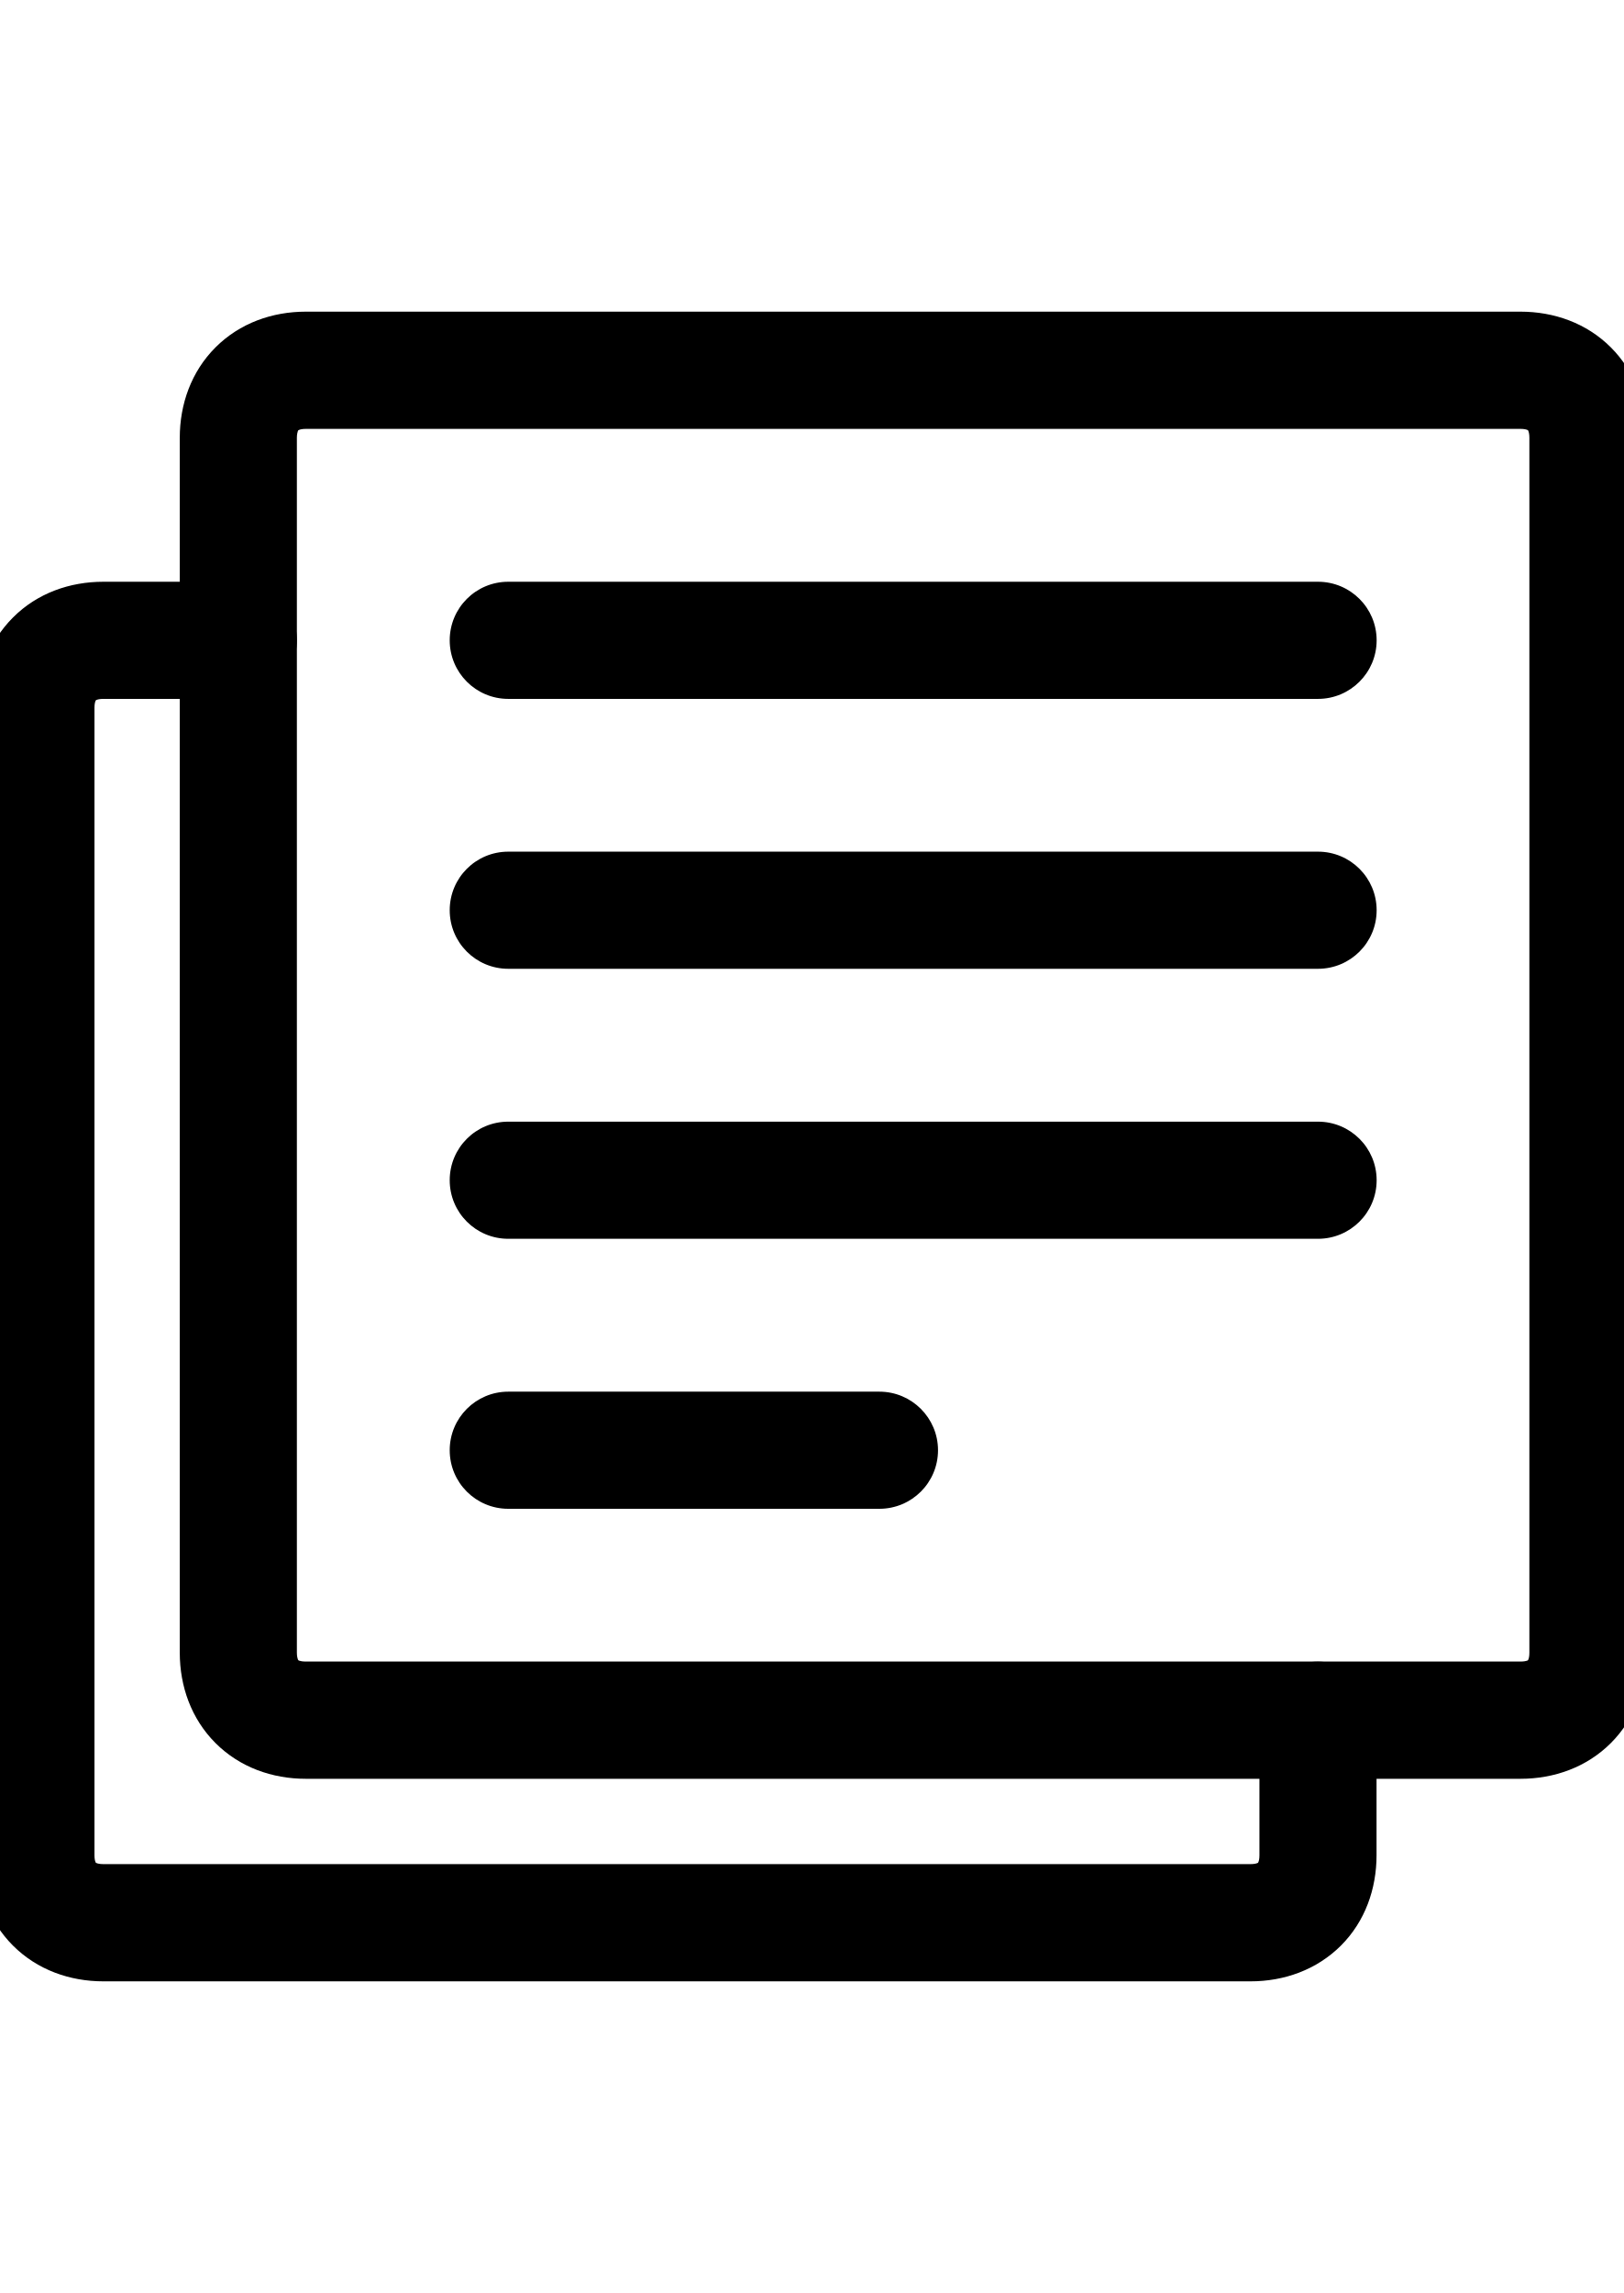
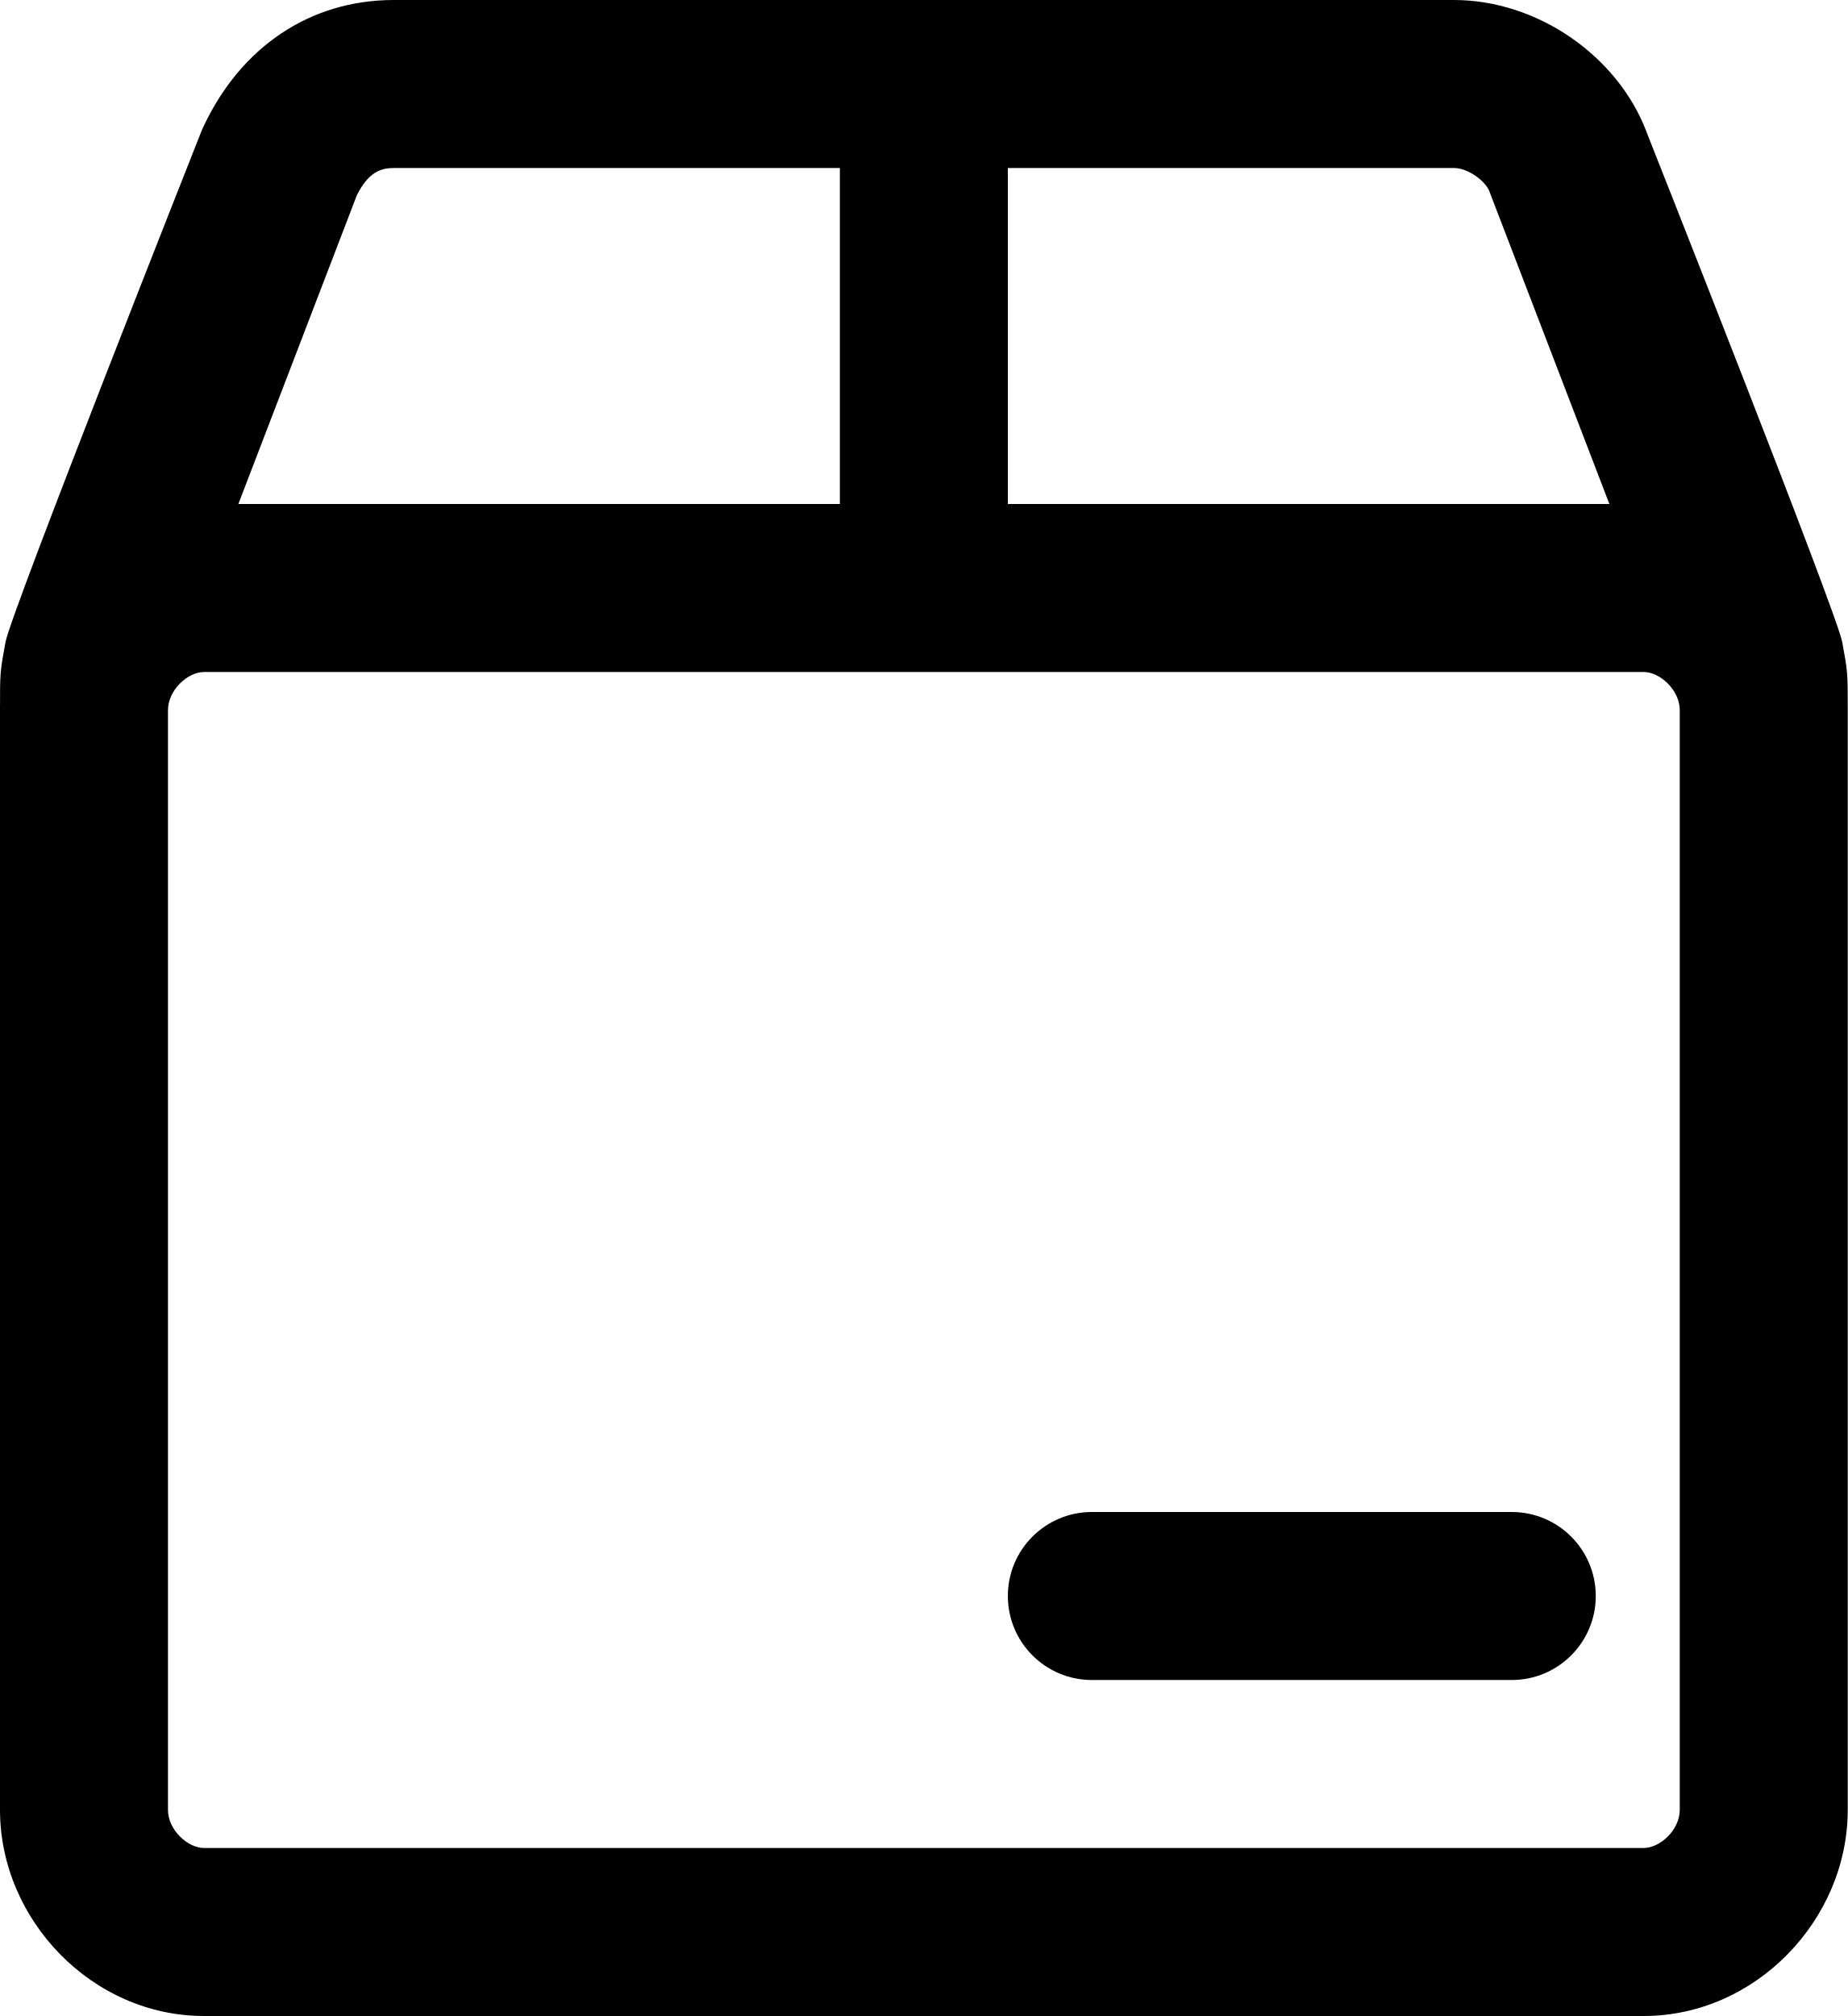
- <svg xmlns="http://www.w3.org/2000/svg" width="100%" height="100%" viewBox="0 0 17 24" version="1.1" xml:space="preserve" style="fill-rule:evenodd;clip-rule:evenodd;stroke-linejoin:round;stroke-miterlimit:1.414;">
-   <path d="M2.256,3.636c0.254,-0.254 0.594,-0.374 0.946,-0.374l12.716,0c0.351,0 0.692,0.12 0.946,0.374c0.254,0.254 0.374,0.595 0.374,0.946l0,12.716c0,0.351 -0.12,0.692 -0.374,0.946c-0.254,0.254 -0.595,0.374 -0.946,0.374l-12.716,0c-0.352,0 -0.692,-0.12 -0.946,-0.374c-0.254,-0.254 -0.374,-0.595 -0.374,-0.946l0,-12.716c0,-0.351 0.12,-0.692 0.374,-0.946Zm0.862,0.877c-0.003,0.01 -0.01,0.031 -0.01,0.069l0,12.716c0,0.038 0.007,0.06 0.01,0.069c0.003,0.006 0.004,0.009 0.005,0.01c0,0 0,0 0,0c0,0 0,0 0,0c0.001,0 0.004,0.002 0.01,0.005c0.009,0.003 0.031,0.009 0.069,0.009l12.716,0c0.038,0 0.059,-0.006 0.069,-0.009c0.009,-0.004 0.011,-0.006 0.01,-0.005c-0.002,0.001 0.001,-0.001 0.004,-0.01c0.004,-0.009 0.01,-0.031 0.01,-0.069l0,-12.716c0,-0.038 -0.006,-0.059 -0.01,-0.069c-0.003,-0.009 -0.006,-0.011 -0.004,-0.01c-0.001,0 -0.004,-0.002 -0.01,-0.004c-0.01,-0.004 -0.031,-0.01 -0.069,-0.01l-12.716,0c-0.038,0 -0.06,0.006 -0.069,0.01c-0.009,0.003 -0.011,0.006 -0.01,0.004c0.001,-0.001 -0.001,0.001 -0.005,0.01Zm12.879,-0.009c0,0 0,0 0,-0.001c0,0.001 0,0.001 0,0.001Z" />
-   <path d="M4.708,6.702c0,-0.339 0.274,-0.613 0.613,-0.613l8.477,0c0.339,0 0.614,0.274 0.614,0.613c0,0.338 -0.275,0.613 -0.614,0.613l-8.477,0c-0.339,0 -0.613,-0.275 -0.613,-0.613Z" />
-   <path d="M4.708,9.527c0,-0.339 0.274,-0.613 0.613,-0.613l8.477,0c0.339,0 0.614,0.274 0.614,0.613c0,0.339 -0.275,0.613 -0.614,0.613l-8.477,0c-0.339,0 -0.613,-0.274 -0.613,-0.613Z" />
-   <path d="M4.708,12.353c0,-0.339 0.274,-0.613 0.613,-0.613l8.477,0c0.339,0 0.614,0.274 0.614,0.613c0,0.339 -0.275,0.613 -0.614,0.613l-8.477,0c-0.339,0 -0.613,-0.274 -0.613,-0.613Z" />
-   <path d="M4.708,15.179c0,-0.338 0.274,-0.613 0.613,-0.613l3.885,0c0.339,0 0.614,0.275 0.614,0.613c0,0.339 -0.275,0.613 -0.614,0.613l-3.885,0c-0.339,0 -0.613,-0.274 -0.613,-0.613Z" />
-   <path d="M0.136,6.463c0.254,-0.255 0.595,-0.374 0.946,-0.374l1.413,0c0.339,0 0.613,0.274 0.613,0.613c0,0.338 -0.274,0.613 -0.613,0.613l-1.413,0c-0.038,0 -0.059,0.006 -0.069,0.01c-0.009,0.003 -0.011,0.006 -0.01,0.005c0.002,-0.001 -0.001,0 -0.004,0.009c-0.004,0.01 -0.01,0.032 -0.01,0.069l0,12.01c0,0.038 0.006,0.06 0.01,0.069c0.003,0.009 0.006,0.011 0.004,0.01c-0.001,-0.001 0.001,0.001 0.01,0.004c0.01,0.004 0.031,0.01 0.069,0.01l12.01,0c0.037,0 0.059,-0.006 0.069,-0.01c0.009,-0.003 0.011,-0.005 0.009,-0.004c-0.001,0.001 0.002,-0.001 0.005,-0.01c0.004,-0.009 0.01,-0.031 0.01,-0.069l0,-1.413c0,-0.339 0.275,-0.613 0.613,-0.613c0.339,0 0.613,0.274 0.613,0.613l0,1.413c0,0.351 -0.119,0.692 -0.373,0.946c-0.255,0.254 -0.595,0.374 -0.946,0.374l-12.01,0c-0.351,0 -0.692,-0.12 -0.946,-0.374c-0.254,-0.254 -0.374,-0.595 -0.374,-0.946l0,-12.01c0,-0.351 0.12,-0.691 0.374,-0.945Z" />
+ <svg xmlns="http://www.w3.org/2000/svg" width="22" height="24" viewBox="0 0 22 24">
+   <path d="M2.426 1.5C2.865 0.569 3.681 0 4.689 0H17.311C18.306 0 19.262 0.666 19.605 1.571L19.605 1.573C19.605 1.573 21.867 7.284 21.934 7.642C22 8 22 8 22 8.455V21.546C22 22.856 20.902 24 19.571 24H2.429C1.097 24 0 22.856 0 21.546V8.455C0 8 0 8 0.066 7.642C0.133 7.284 2.396 1.568 2.396 1.568C2.405 1.545 2.415 1.522 2.426 1.5ZM2.838 6H10V2H4.689C4.538 2 4.388 2.046 4.249 2.324L2.838 6ZM12 2V6H19.162L17.736 2.285L17.734 2.279C17.688 2.156 17.48 2 17.311 2H12ZM2.429 8C2.236 8 2 8.214 2 8.455V21.546C2 21.786 2.236 22 2.429 22H19.571C19.764 22 20 21.786 20 21.546V8.455C20 8.214 19.764 8 19.571 8H2.429ZM12 19C12 18.448 12.448 18 13 18H18C18.552 18 19 18.448 19 19C19 19.552 18.552 20 18 20H13C12.448 20 12 19.552 12 19Z" fill="#000" />
</svg>
